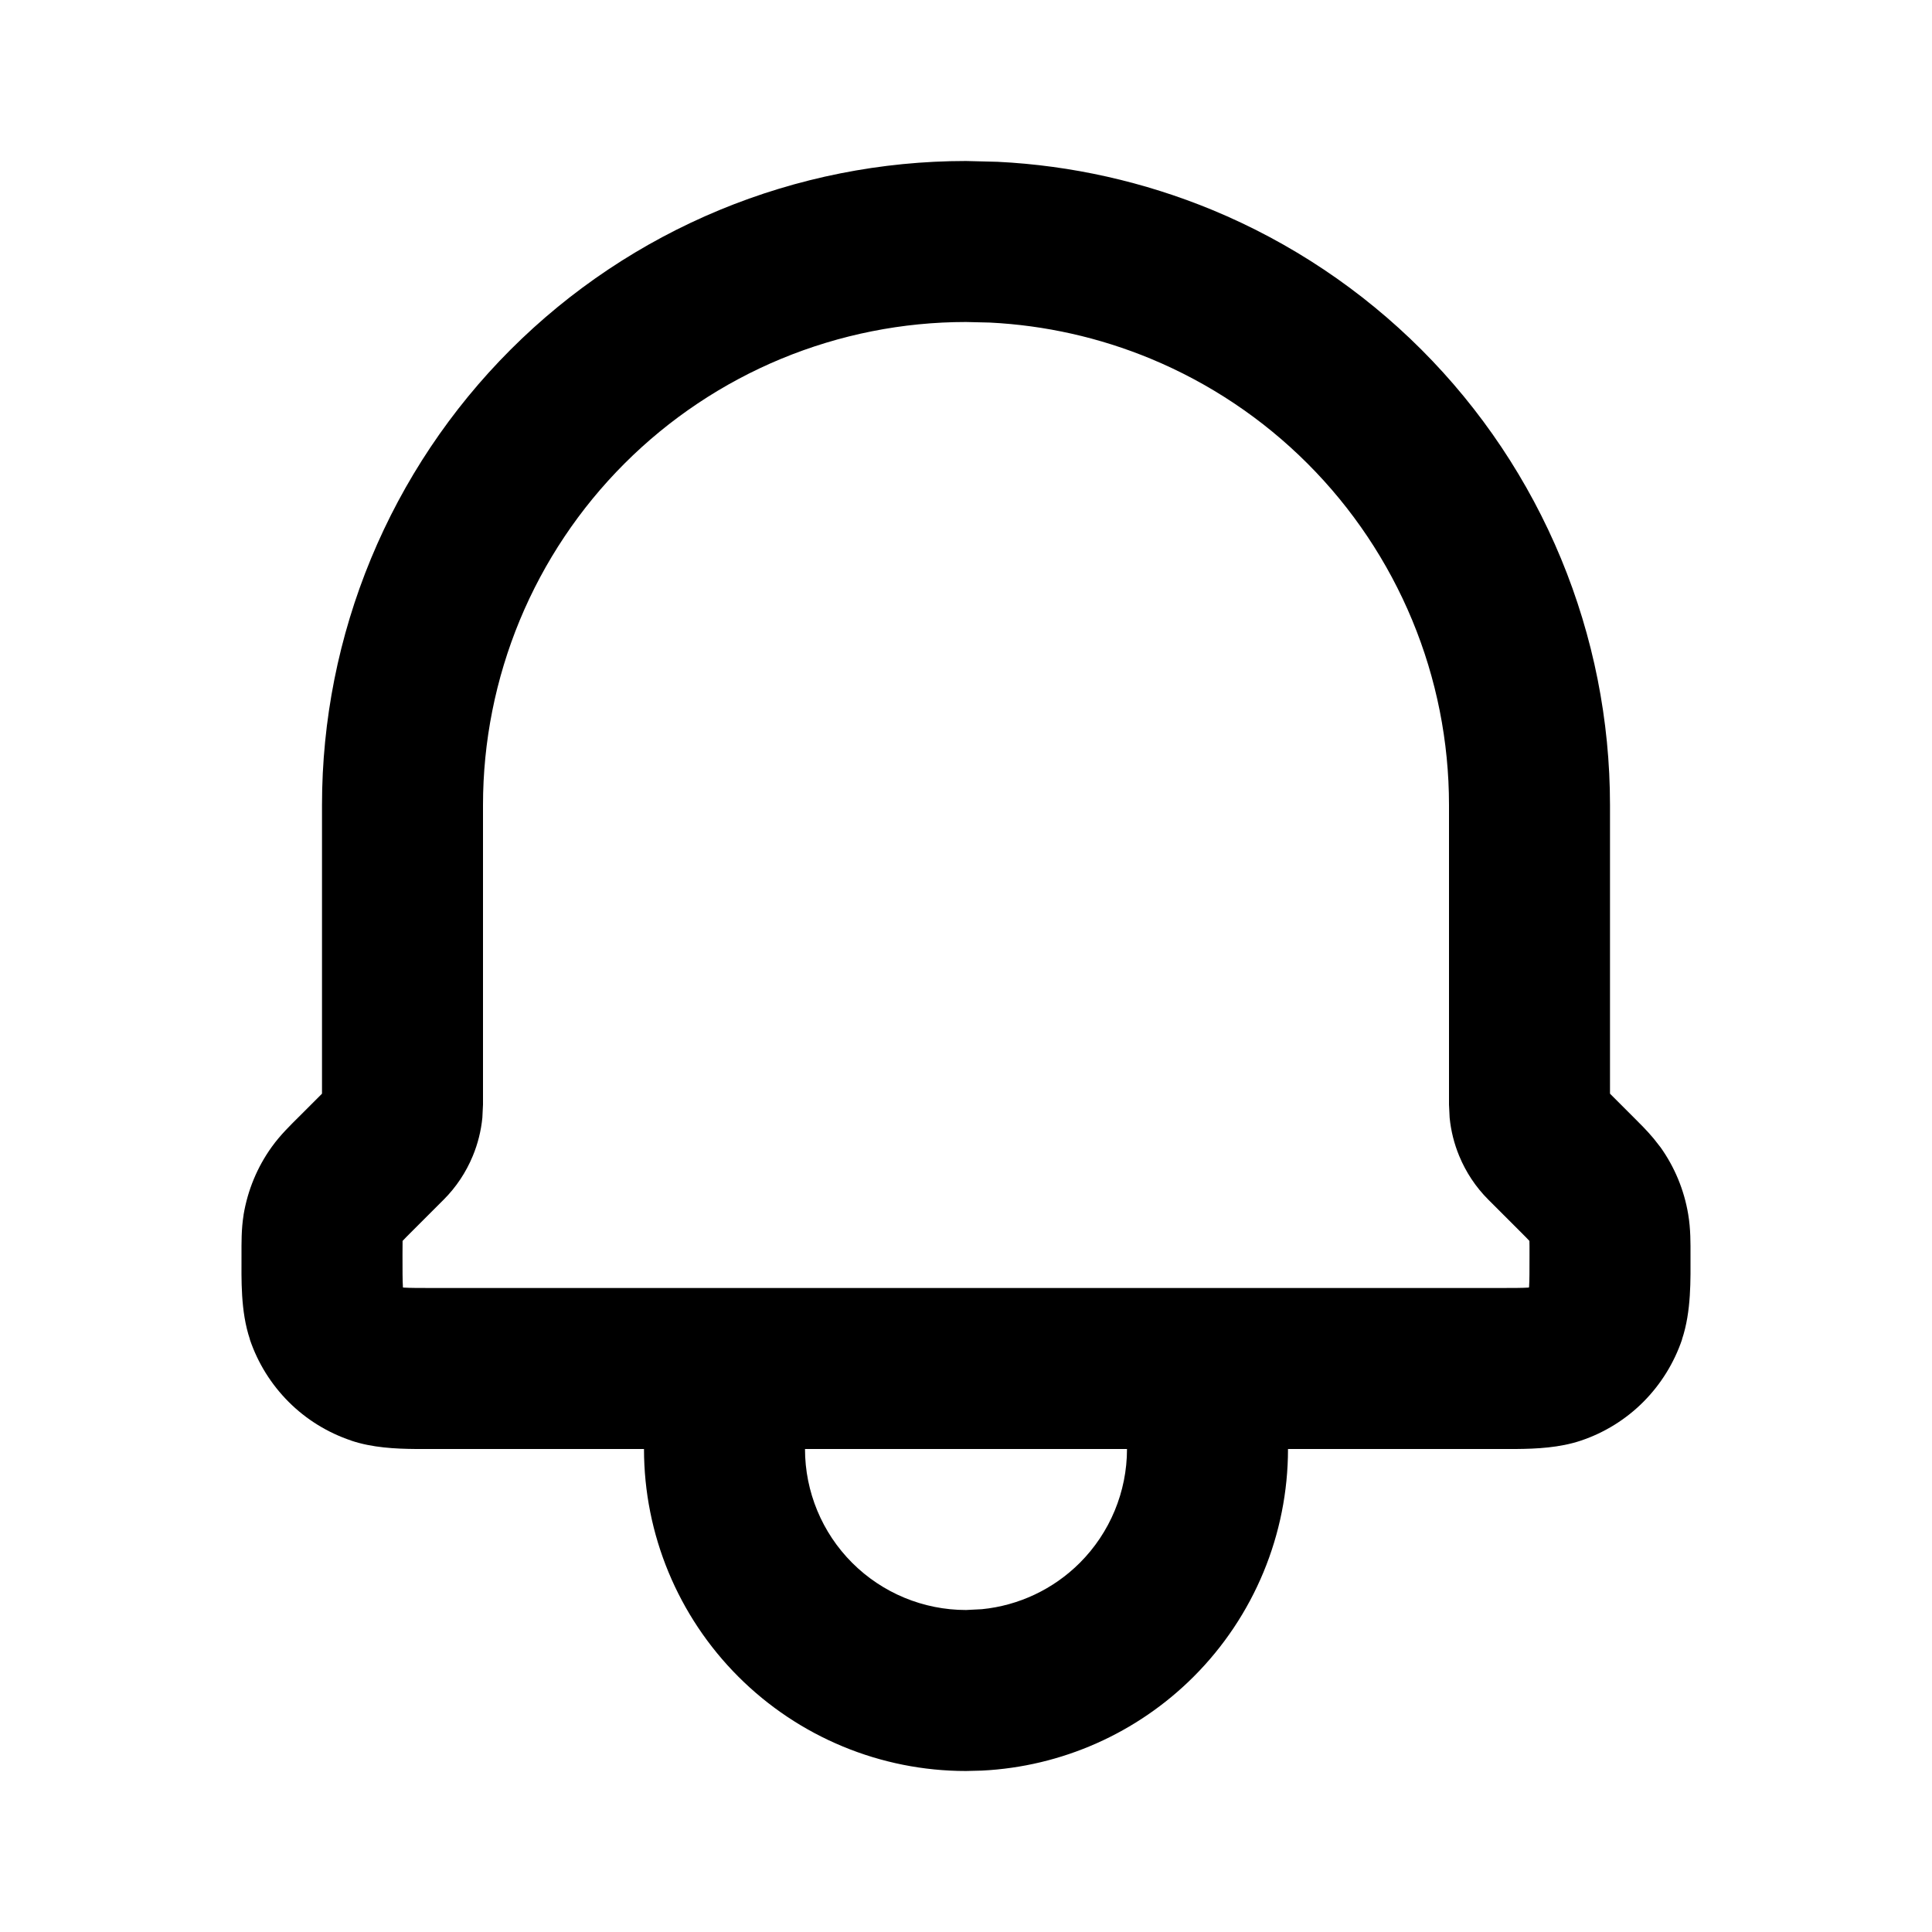
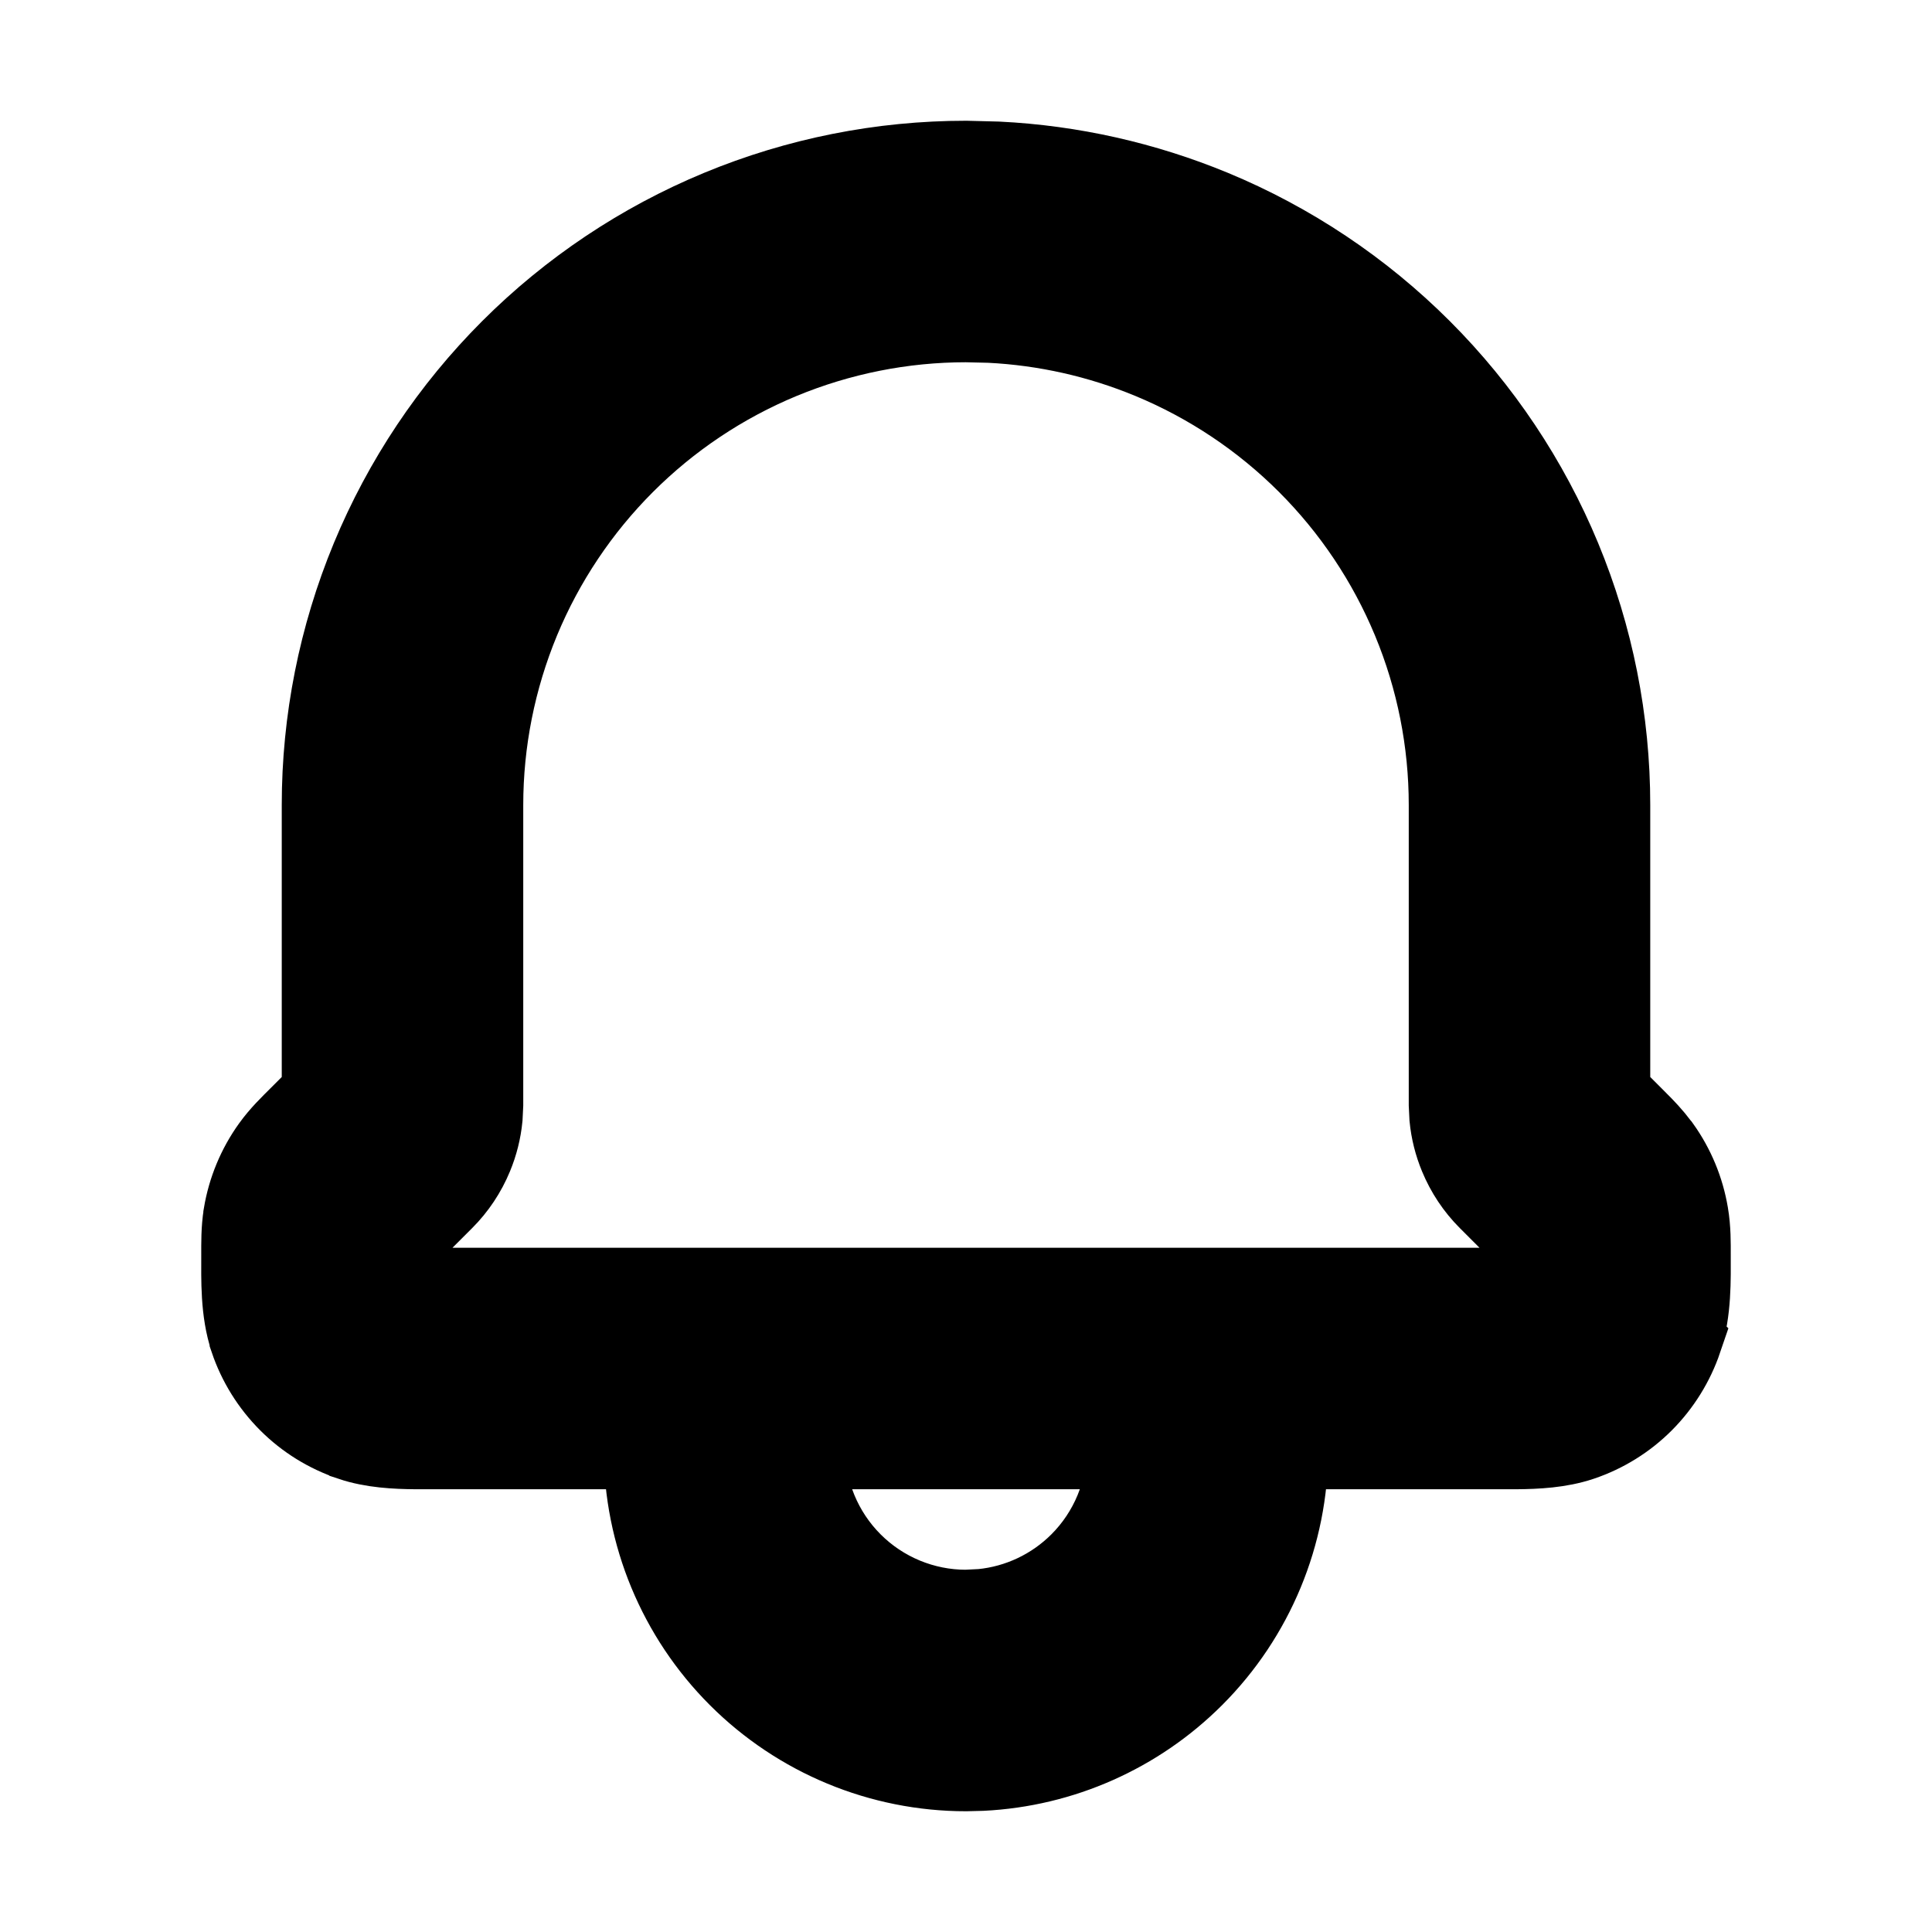
<svg xmlns="http://www.w3.org/2000/svg" viewBox="0 0 24 24" fill="none">
-   <path d="M10 18C10 18.53 10.211 19.039 10.586 19.414C10.961 19.789 11.47 20 12 20L12.197 19.99C12.655 19.945 13.086 19.742 13.414 19.414C13.789 19.039 14 18.53 14 18H10ZM5.992 13.885C5.976 14.048 5.936 14.208 5.873 14.36C5.789 14.563 5.667 14.747 5.512 14.902L5.121 15.293C5.057 15.357 5.025 15.389 5.003 15.413L5.001 15.415V15.417C5 15.45 5 15.496 5 15.586C5 15.79 5 15.902 5.005 15.983C5.005 15.987 5.005 15.99 5.005 15.993C5.008 15.993 5.012 15.995 5.017 15.995C5.097 16 5.208 16 5.41 16H18.59C18.793 16 18.904 16 18.984 15.995C18.988 15.995 18.99 15.994 18.993 15.994C18.993 15.991 18.995 15.987 18.995 15.982C19 15.902 19 15.79 19 15.586C19 15.543 19 15.509 19 15.48C19 15.452 19 15.433 18.999 15.42C18.999 15.418 18.998 15.416 18.998 15.414L18.997 15.413C18.975 15.389 18.943 15.357 18.879 15.293L18.488 14.902C18.333 14.747 18.211 14.563 18.127 14.36C18.064 14.208 18.024 14.048 18.008 13.885L18 13.722V10C18 9.212 17.845 8.432 17.543 7.704C17.241 6.976 16.799 6.315 16.242 5.758C15.685 5.201 15.024 4.759 14.296 4.457C13.659 4.193 12.982 4.041 12.295 4.007L12 4C11.212 4 10.432 4.156 9.704 4.457C8.976 4.759 8.315 5.201 7.758 5.758C7.201 6.315 6.759 6.976 6.457 7.704C6.156 8.432 6 9.212 6 10V13.722L5.992 13.885ZM20 13.586L20.293 13.879C20.365 13.951 20.456 14.04 20.542 14.143L20.626 14.25L20.627 14.251C20.803 14.498 20.921 14.783 20.971 15.082C21.003 15.267 21 15.451 21 15.586C21 15.89 21.012 16.288 20.894 16.639L20.895 16.64C20.796 16.931 20.632 17.196 20.415 17.414C20.198 17.632 19.932 17.797 19.641 17.895L19.638 17.896C19.376 17.984 19.088 17.998 18.832 18H16C16 19.061 15.578 20.078 14.828 20.828C14.125 21.531 13.187 21.946 12.198 21.995L12 22C10.939 22 9.922 21.578 9.172 20.828C8.422 20.078 8 19.061 8 18H5.168C4.913 17.998 4.625 17.984 4.363 17.896L4.362 17.895C4.07 17.797 3.804 17.633 3.586 17.415C3.368 17.197 3.203 16.932 3.104 16.64L3.104 16.636C2.987 16.287 3 15.892 3 15.586C3 15.45 2.997 15.27 3.026 15.092V15.089C3.077 14.785 3.196 14.497 3.376 14.247C3.482 14.099 3.612 13.974 3.707 13.879L4 13.586V10C4 8.949 4.207 7.909 4.609 6.938C5.011 5.968 5.6 5.086 6.343 4.343C7.086 3.6 7.968 3.011 8.938 2.609C9.909 2.207 10.949 2 12 2L12.394 2.01C13.31 2.055 14.212 2.258 15.062 2.609C16.032 3.011 16.914 3.6 17.657 4.343C18.4 5.086 18.989 5.968 19.391 6.938C19.793 7.909 20 8.949 20 10V13.586Z" fill="currentColor" />
+   <path d="M10 18C10 18.53 10.211 19.039 10.586 19.414C10.961 19.789 11.47 20 12 20L12.197 19.99C12.655 19.945 13.086 19.742 13.414 19.414C13.789 19.039 14 18.53 14 18H10ZM5.992 13.885C5.976 14.048 5.936 14.208 5.873 14.36C5.789 14.563 5.667 14.747 5.512 14.902L5.121 15.293C5.057 15.357 5.025 15.389 5.003 15.413L5.001 15.415V15.417C5 15.45 5 15.496 5 15.586C5 15.79 5 15.902 5.005 15.983C5.005 15.987 5.005 15.99 5.005 15.993C5.008 15.993 5.012 15.995 5.017 15.995C5.097 16 5.208 16 5.41 16H18.59C18.793 16 18.904 16 18.984 15.995C18.988 15.995 18.99 15.994 18.993 15.994C18.993 15.991 18.995 15.987 18.995 15.982C19 15.902 19 15.79 19 15.586C19 15.543 19 15.509 19 15.48C19 15.452 19 15.433 18.999 15.42C18.999 15.418 18.998 15.416 18.998 15.414L18.997 15.413C18.975 15.389 18.943 15.357 18.879 15.293L18.488 14.902C18.333 14.747 18.211 14.563 18.127 14.36C18.064 14.208 18.024 14.048 18.008 13.885L18 13.722V10C18 9.212 17.845 8.432 17.543 7.704C17.241 6.976 16.799 6.315 16.242 5.758C15.685 5.201 15.024 4.759 14.296 4.457C13.659 4.193 12.982 4.041 12.295 4.007L12 4C11.212 4 10.432 4.156 9.704 4.457C8.976 4.759 8.315 5.201 7.758 5.758C7.201 6.315 6.759 6.976 6.457 7.704C6.156 8.432 6 9.212 6 10V13.722L5.992 13.885ZM20 13.586L20.293 13.879C20.365 13.951 20.456 14.04 20.542 14.143L20.626 14.25L20.627 14.251C20.803 14.498 20.921 14.783 20.971 15.082C21.003 15.267 21 15.451 21 15.586C21 15.89 21.012 16.288 20.894 16.639L20.895 16.64C20.796 16.931 20.632 17.196 20.415 17.414C20.198 17.632 19.932 17.797 19.641 17.895L19.638 17.896C19.376 17.984 19.088 17.998 18.832 18H16C16 19.061 15.578 20.078 14.828 20.828C14.125 21.531 13.187 21.946 12.198 21.995L12 22C10.939 22 9.922 21.578 9.172 20.828C8.422 20.078 8 19.061 8 18H5.168C4.913 17.998 4.625 17.984 4.363 17.896L4.362 17.895C4.07 17.797 3.804 17.633 3.586 17.415C3.368 17.197 3.203 16.932 3.104 16.64L3.104 16.636C2.987 16.287 3 15.892 3 15.586C3 15.45 2.997 15.27 3.026 15.092V15.089C3.077 14.785 3.196 14.497 3.376 14.247C3.482 14.099 3.612 13.974 3.707 13.879L4 13.586V10C4 8.949 4.207 7.909 4.609 6.938C5.011 5.968 5.6 5.086 6.343 4.343C7.086 3.6 7.968 3.011 8.938 2.609C9.909 2.207 10.949 2 12 2L12.394 2.01C13.31 2.055 14.212 2.258 15.062 2.609C16.032 3.011 16.914 3.6 17.657 4.343C18.4 5.086 18.989 5.968 19.391 6.938C19.793 7.909 20 8.949 20 10V13.586Z" fill="currentColor" stroke="currentColor" />
</svg>
